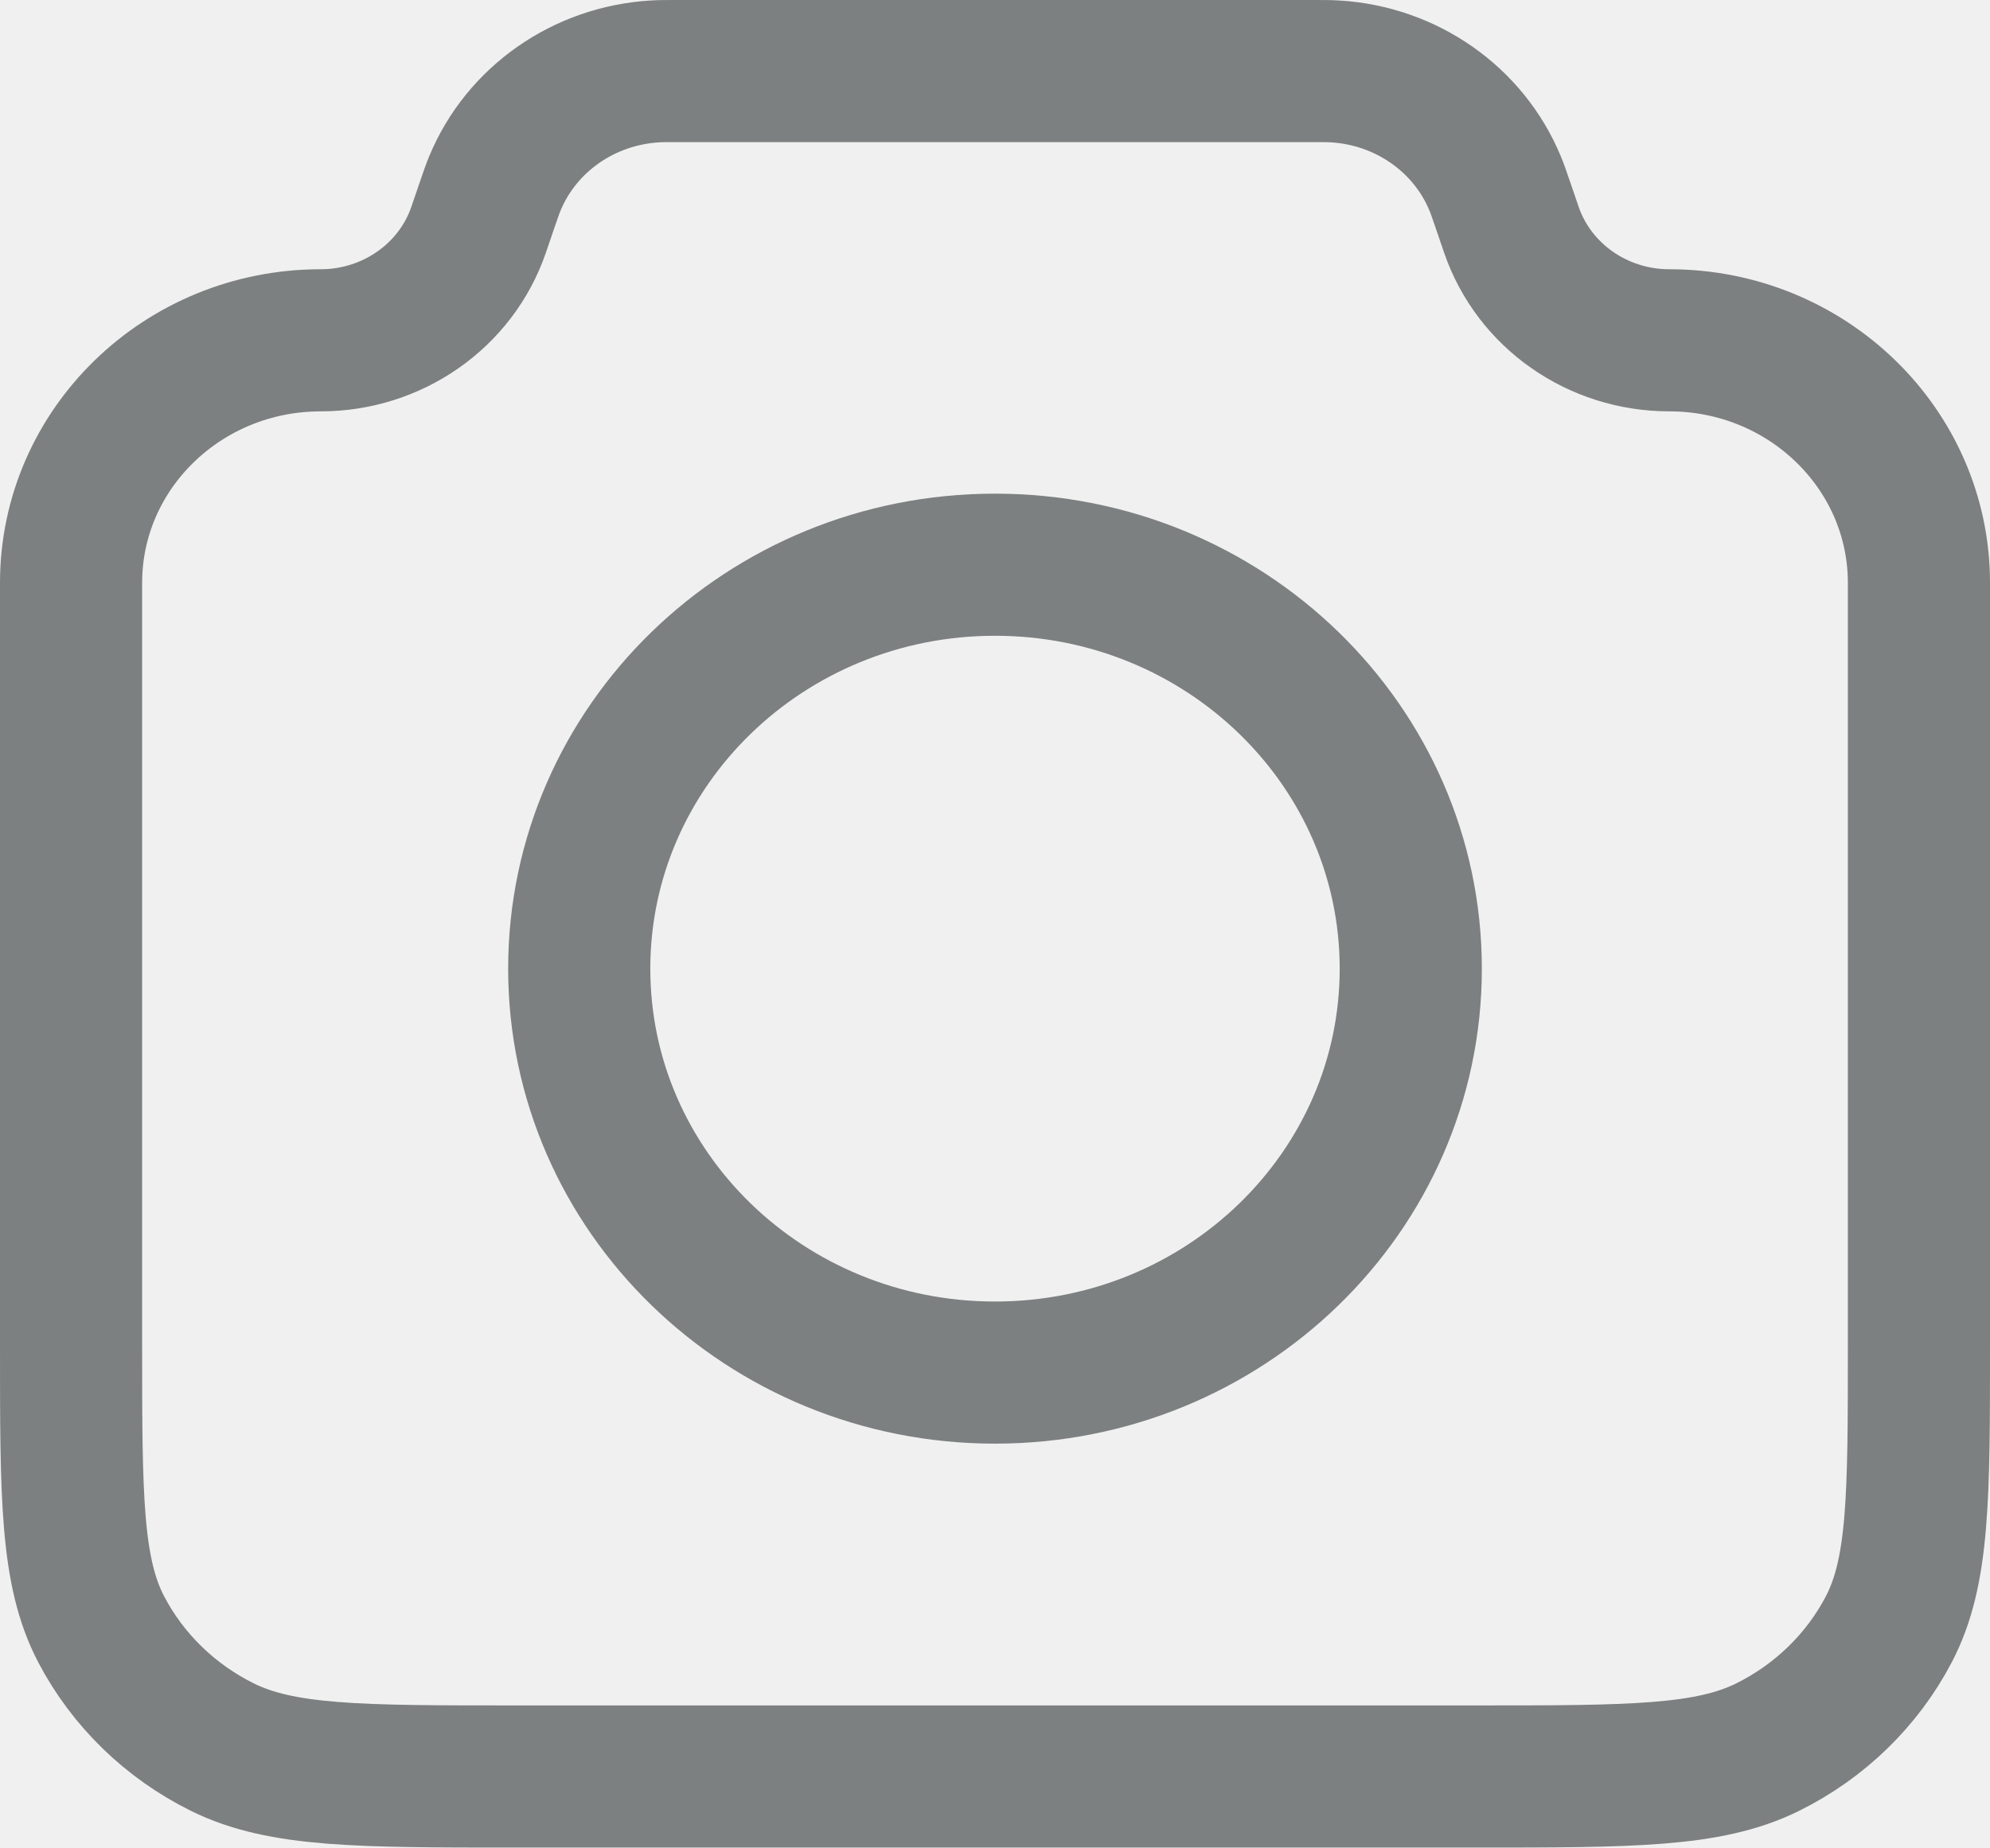
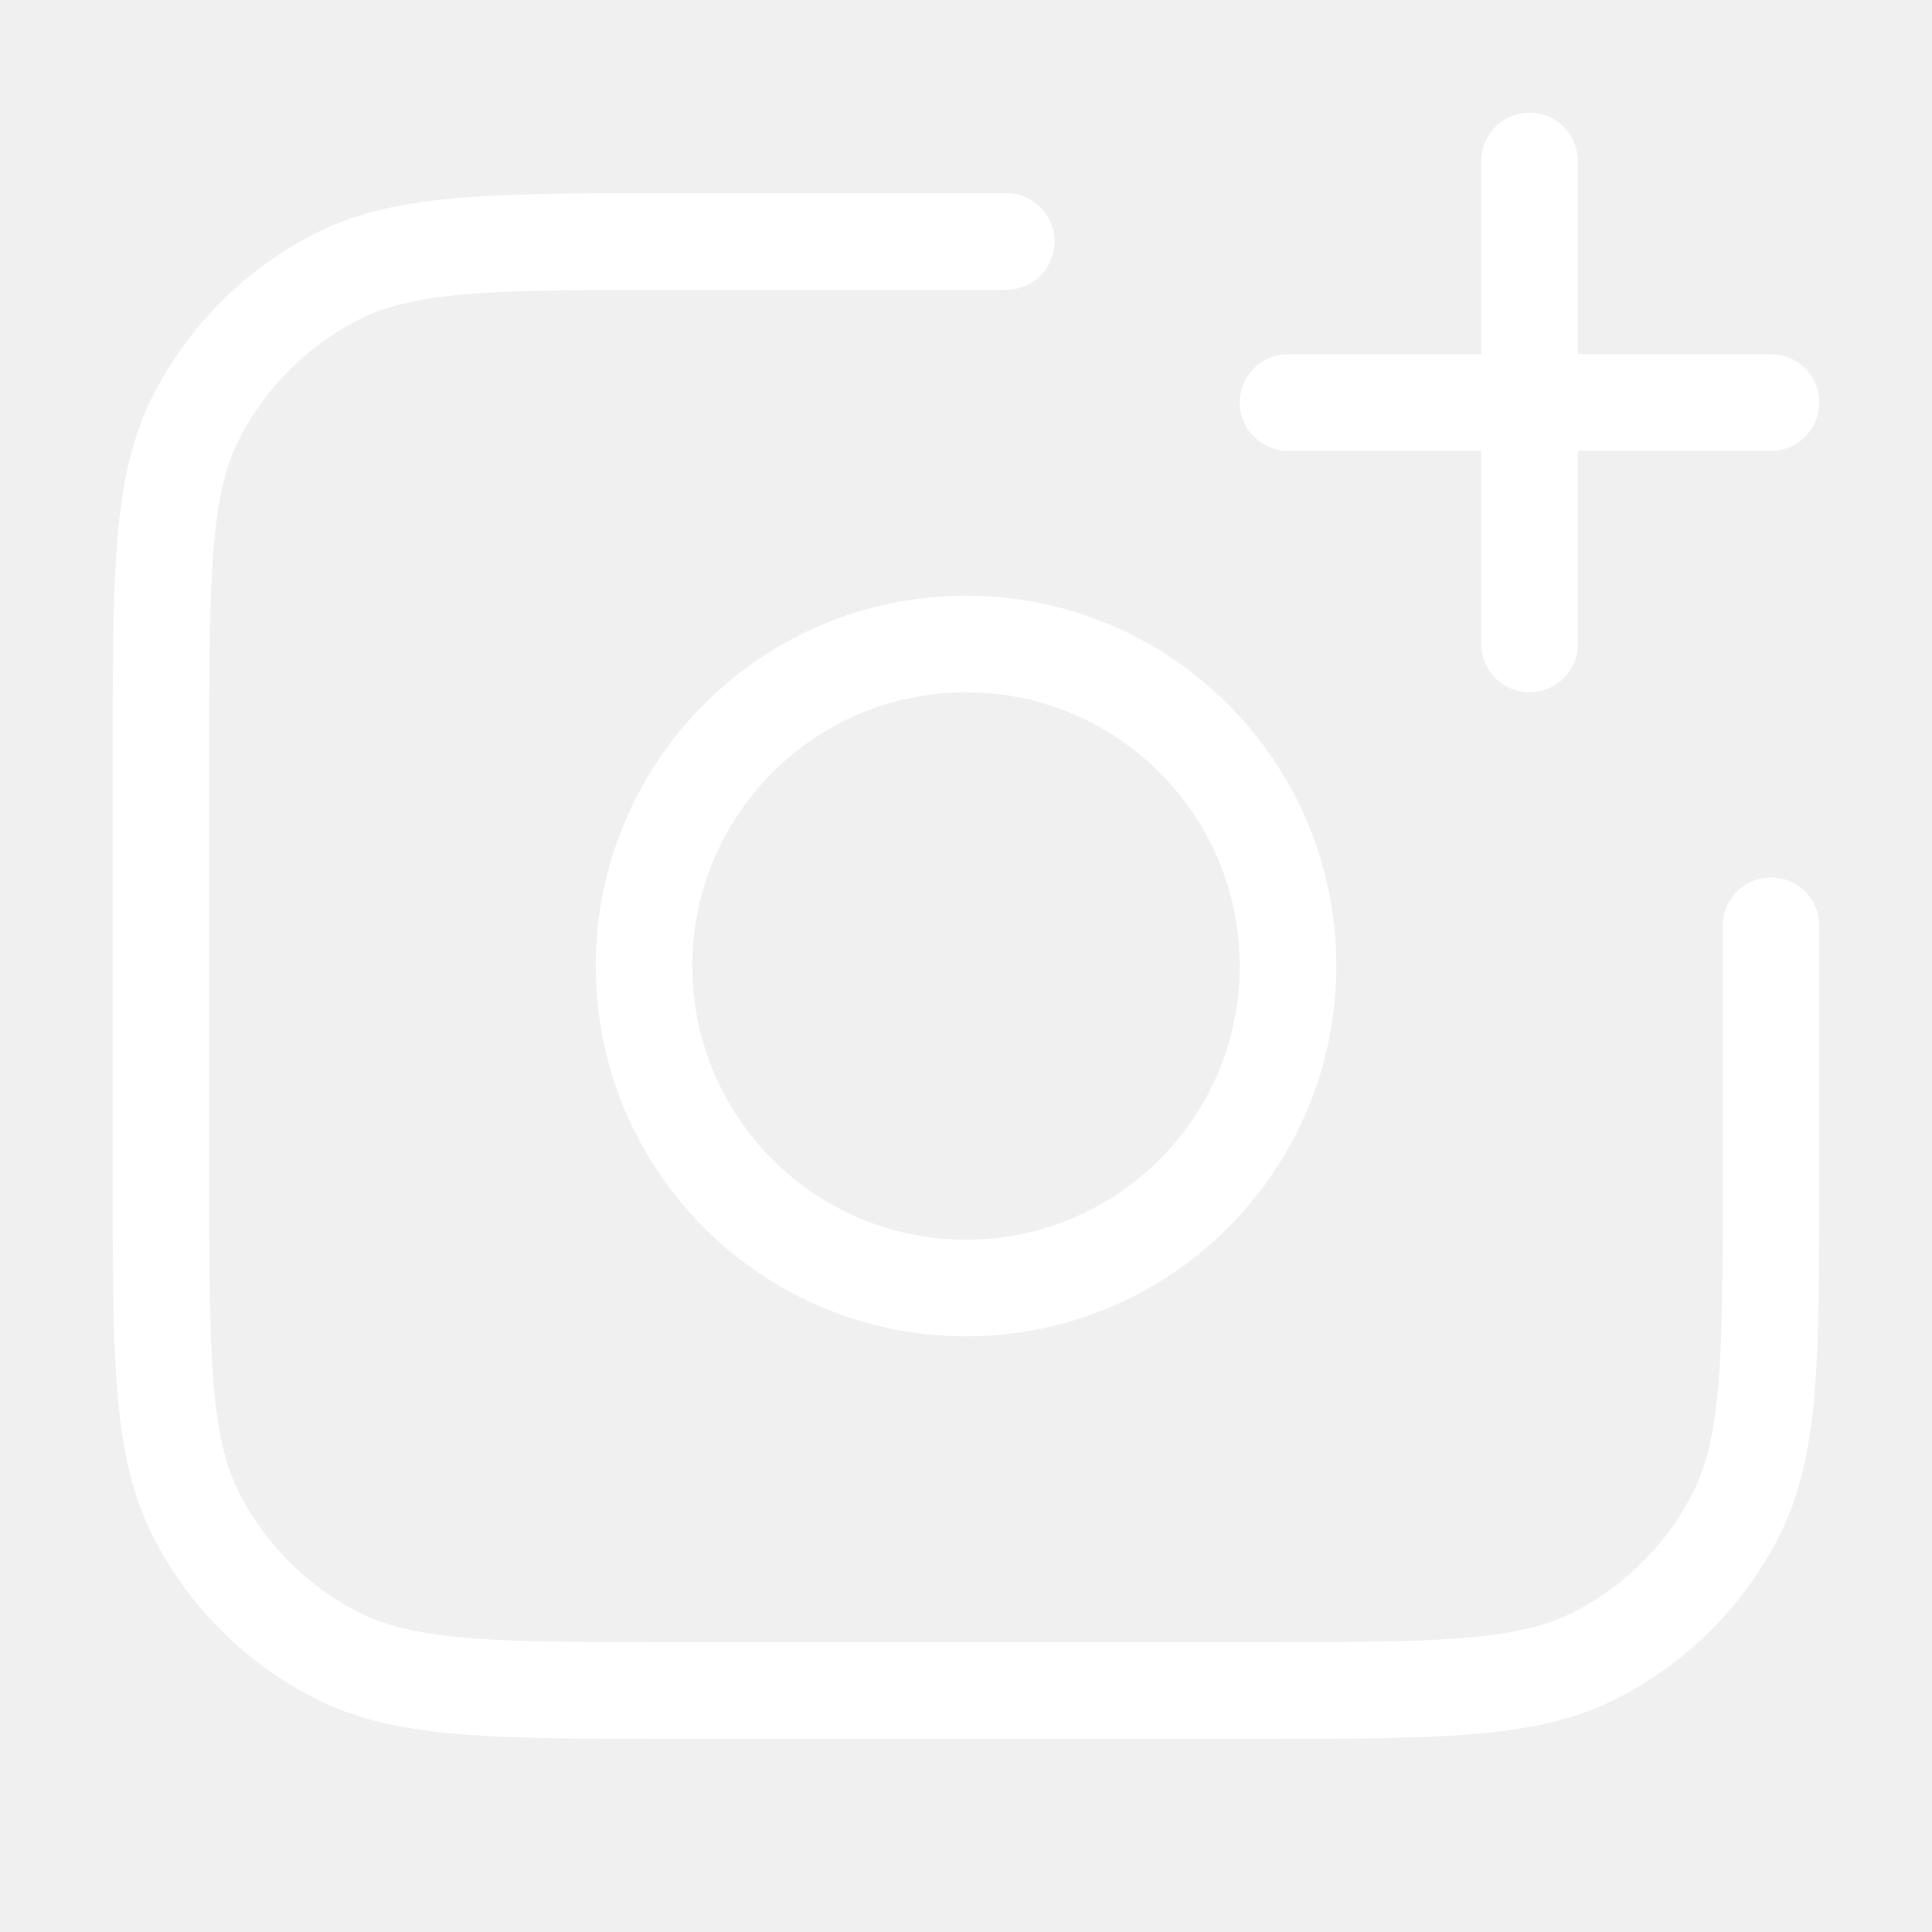
- <svg xmlns="http://www.w3.org/2000/svg" width="28" height="26" viewBox="0 0 28 26" fill="none">
-   <path d="M1 8.202C1 6.317 2.573 4.789 4.512 4.789C5.52 4.789 6.415 4.163 6.734 3.234L6.85 2.895C6.905 2.735 6.932 2.655 6.962 2.584C7.336 1.678 8.214 1.064 9.217 1.005C9.295 1 9.382 1 9.555 1H18.445C18.618 1 18.705 1 18.783 1.005C19.786 1.064 20.664 1.678 21.038 2.584C21.068 2.655 21.095 2.735 21.15 2.895L21.266 3.234C21.585 4.163 22.48 4.789 23.488 4.789C25.427 4.789 27 6.317 27 8.202V18.937C27 21.059 27 22.12 26.575 22.931C26.201 23.644 25.604 24.224 24.871 24.587C24.036 25 22.944 25 20.76 25H7.24C5.056 25 3.964 25 3.129 24.587C2.396 24.224 1.799 23.644 1.425 22.931C1 22.12 1 21.059 1 18.937V8.202Z" stroke="#7D8080" stroke-width="2" stroke-linecap="round" stroke-linejoin="round" />
-   <path d="M14 19.316C17.231 19.316 19.85 16.771 19.85 13.632C19.85 10.492 17.231 7.947 14 7.947C10.769 7.947 8.15 10.492 8.15 13.632C8.15 16.771 10.769 19.316 14 19.316Z" stroke="#7D8080" stroke-width="2" stroke-linecap="round" stroke-linejoin="round" />
+ <svg xmlns="http://www.w3.org/2000/svg" width="40" height="40" viewBox="0 0 40 40" fill="none">
+   <g id="camera-plus">
+     <path id="Icon" d="M36.667 19.167V24.333C36.667 28.067 36.667 29.934 35.94 31.36C35.301 32.614 34.281 33.634 33.027 34.273C31.601 35 29.734 35 26 35H14C10.267 35 8.4 35 6.974 34.273C5.719 33.634 4.699 32.614 4.06 31.36C3.333 29.934 3.333 28.067 3.333 24.333V15.667C3.333 11.933 3.333 10.066 4.06 8.64C4.699 7.386 5.719 6.366 6.974 5.727C8.4 5 10.267 5 14 5H20.834M31.667 13.333V3.333M26.667 8.333H36.667M26.667 20C26.667 23.682 23.682 26.667 20 26.667C16.318 26.667 13.334 23.682 13.334 20C13.334 16.318 16.318 13.333 20 13.333C23.682 13.333 26.667 16.318 26.667 20Z" stroke="white" stroke-width="2" stroke-linecap="round" stroke-linejoin="round" />
+   </g>
</svg>
